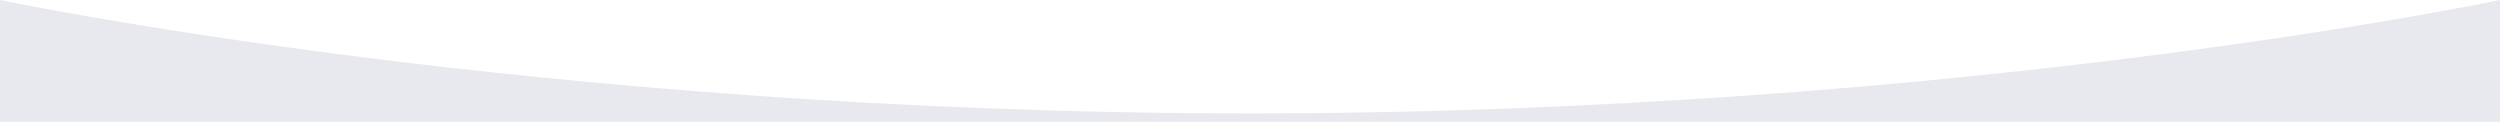
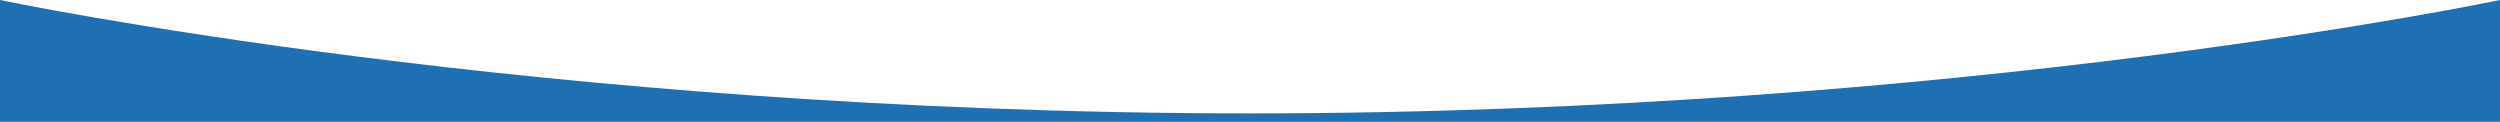
<svg xmlns="http://www.w3.org/2000/svg" version="1.1" id="Layer_1" x="0px" y="0px" viewBox="0 0 595.3 29" style="enable-background:new 0 0 595.3 29;" xml:space="preserve">
  <style type="text/css">
- 	.st0{fill:#E8E9EE;}
+ 	.st0{fill:#1F70B3;}
</style>
  <path class="st0" d="M595.3,0c0,0-128.3,27-297.6,27S0,0,0,0v29h595.3V0z" />
</svg>
